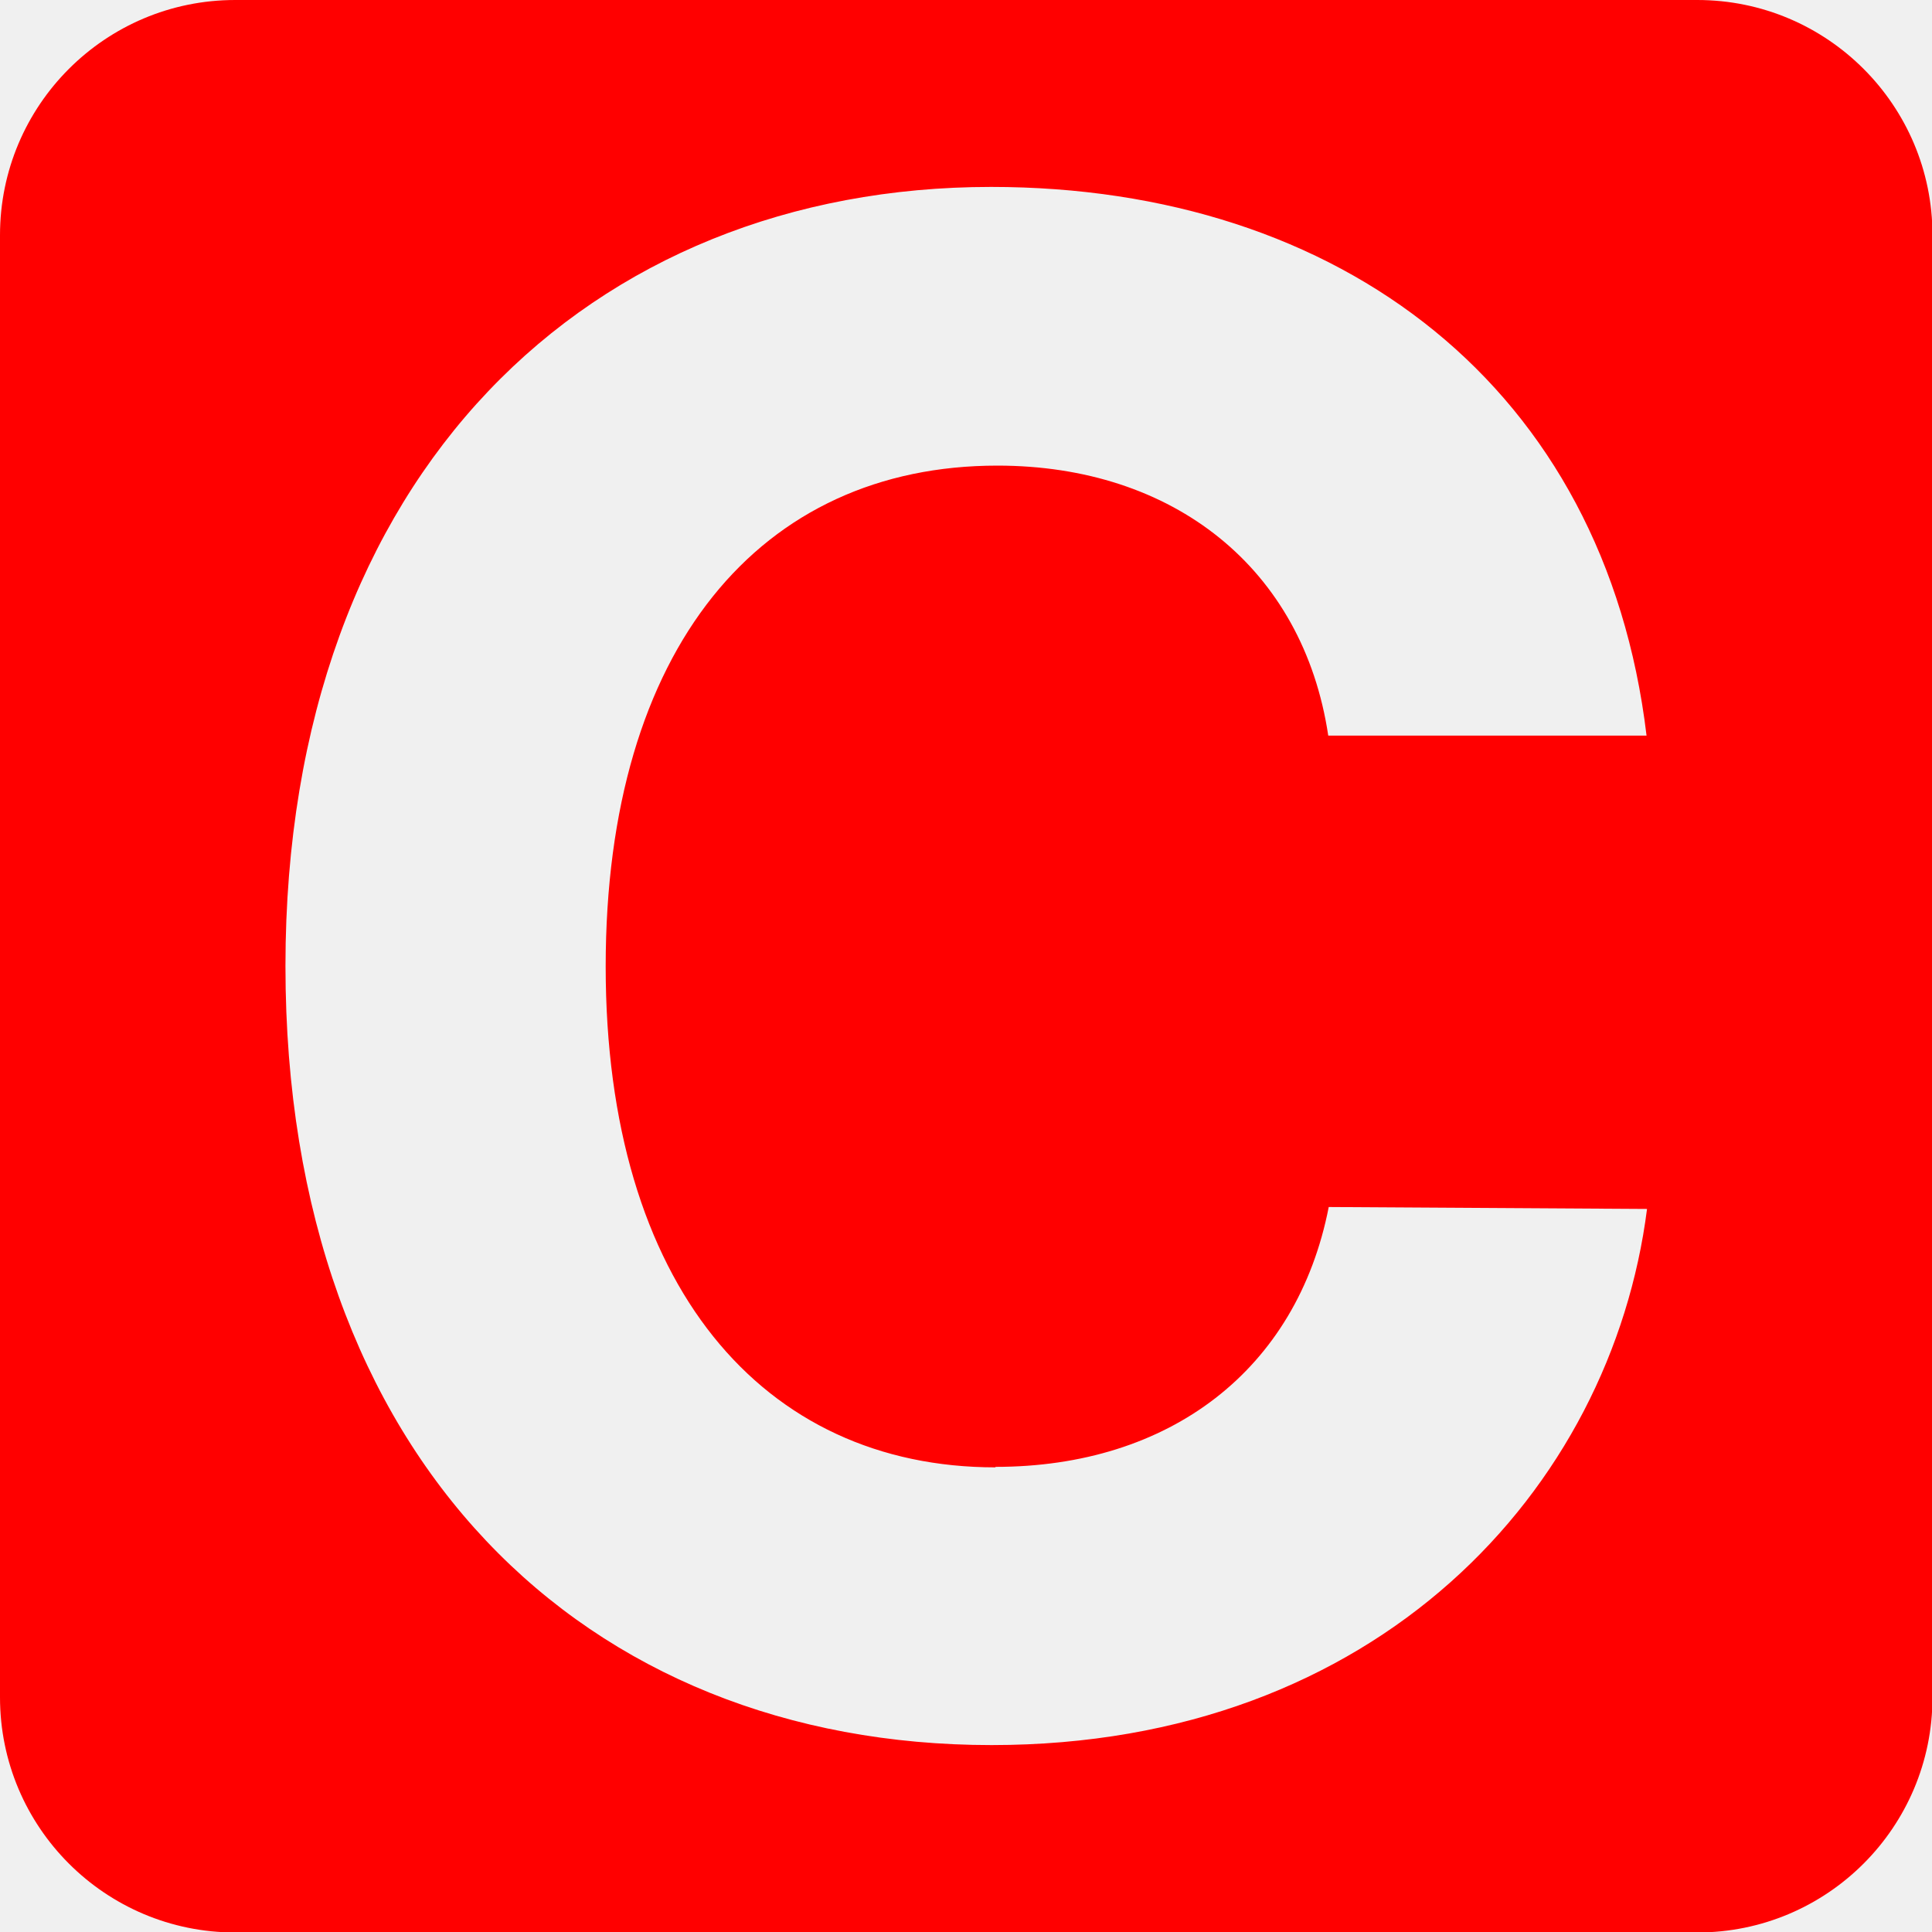
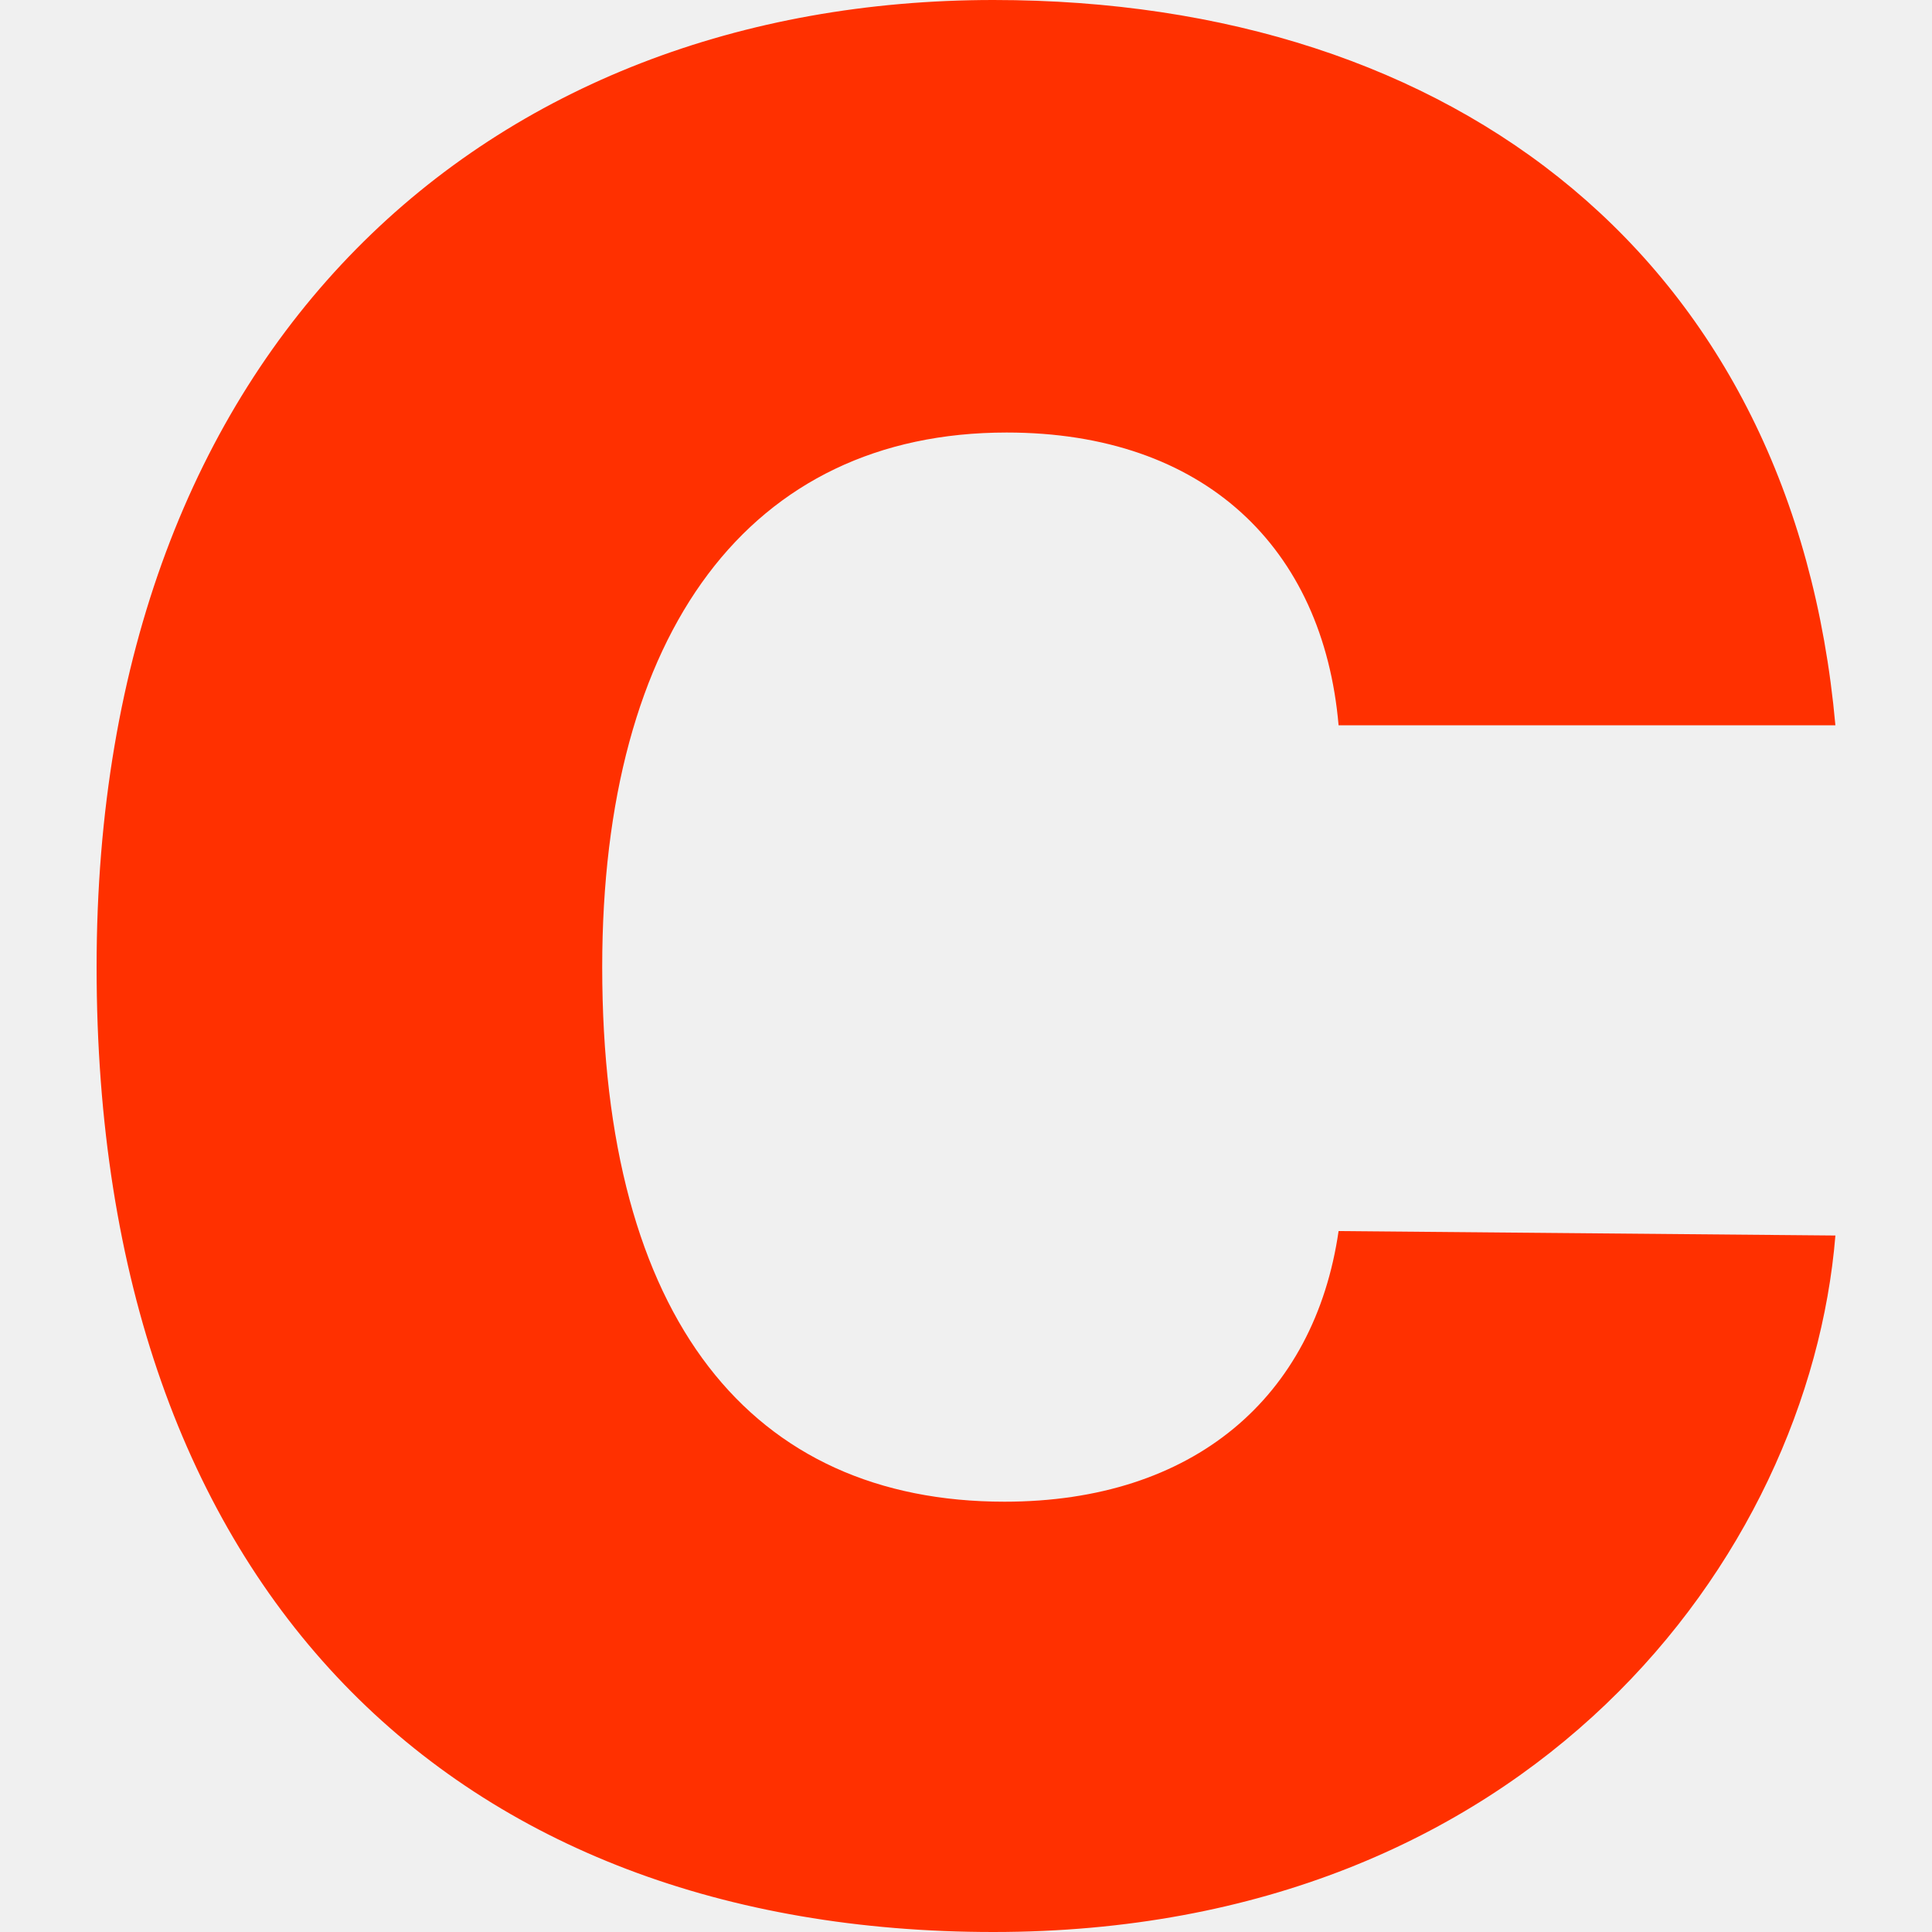
<svg xmlns="http://www.w3.org/2000/svg" width="40" height="40" viewBox="0 0 40 40" fill="none">
-   <g clip-path="url(#clip0_152_190)">
-     <path d="M35.13 0H4.87C2.18 0 0 2.18 0 4.87V35.14C0 37.83 2.18 40.01 4.87 40.01H35.14C37.83 40.01 40.01 37.83 40.01 35.14V4.87C40.01 2.18 37.83 0 35.14 0H35.13ZM20.61 30.37C24.21 30.37 26.85 28.37 27.51 24.99L34.1 25.03C33.36 30.84 28.51 36.13 20.53 36.13C12.12 36.13 5.91 30.23 5.91 20C5.91 9.77 12.24 3.87 20.52 3.87C27.76 3.87 33.23 8.03 34.09 15.23H27.5C26.98 11.76 24.29 9.64 20.65 9.64C15.75 9.64 12.54 13.41 12.54 20.01C12.54 26.61 15.79 30.38 20.61 30.38V30.37Z" fill="#FF0000" />
-   </g>
-   <defs>
-     <clipPath id="clip0_152_190">
-       <rect width="40" height="40" fill="white" />
-     </clipPath>
-   </defs>
+   <path d="M20.842 8.955C15.517 8.955 12.468 13.088 12.468 20.023C12.468 27.325 15.563 31.091 20.797 31.091C24.71 31.091 27.214 28.932 27.714 25.488L38 25.58C37.454 32.239 31.674 40 20.569 40C9.464 40 2 32.974 2 20.023C2 7.072 10.147 0 20.569 0C30.172 0 37.135 5.419 38 15.017H27.714C27.396 11.343 24.938 8.955 20.842 8.955Z" fill="#FF3000" />
</svg>
